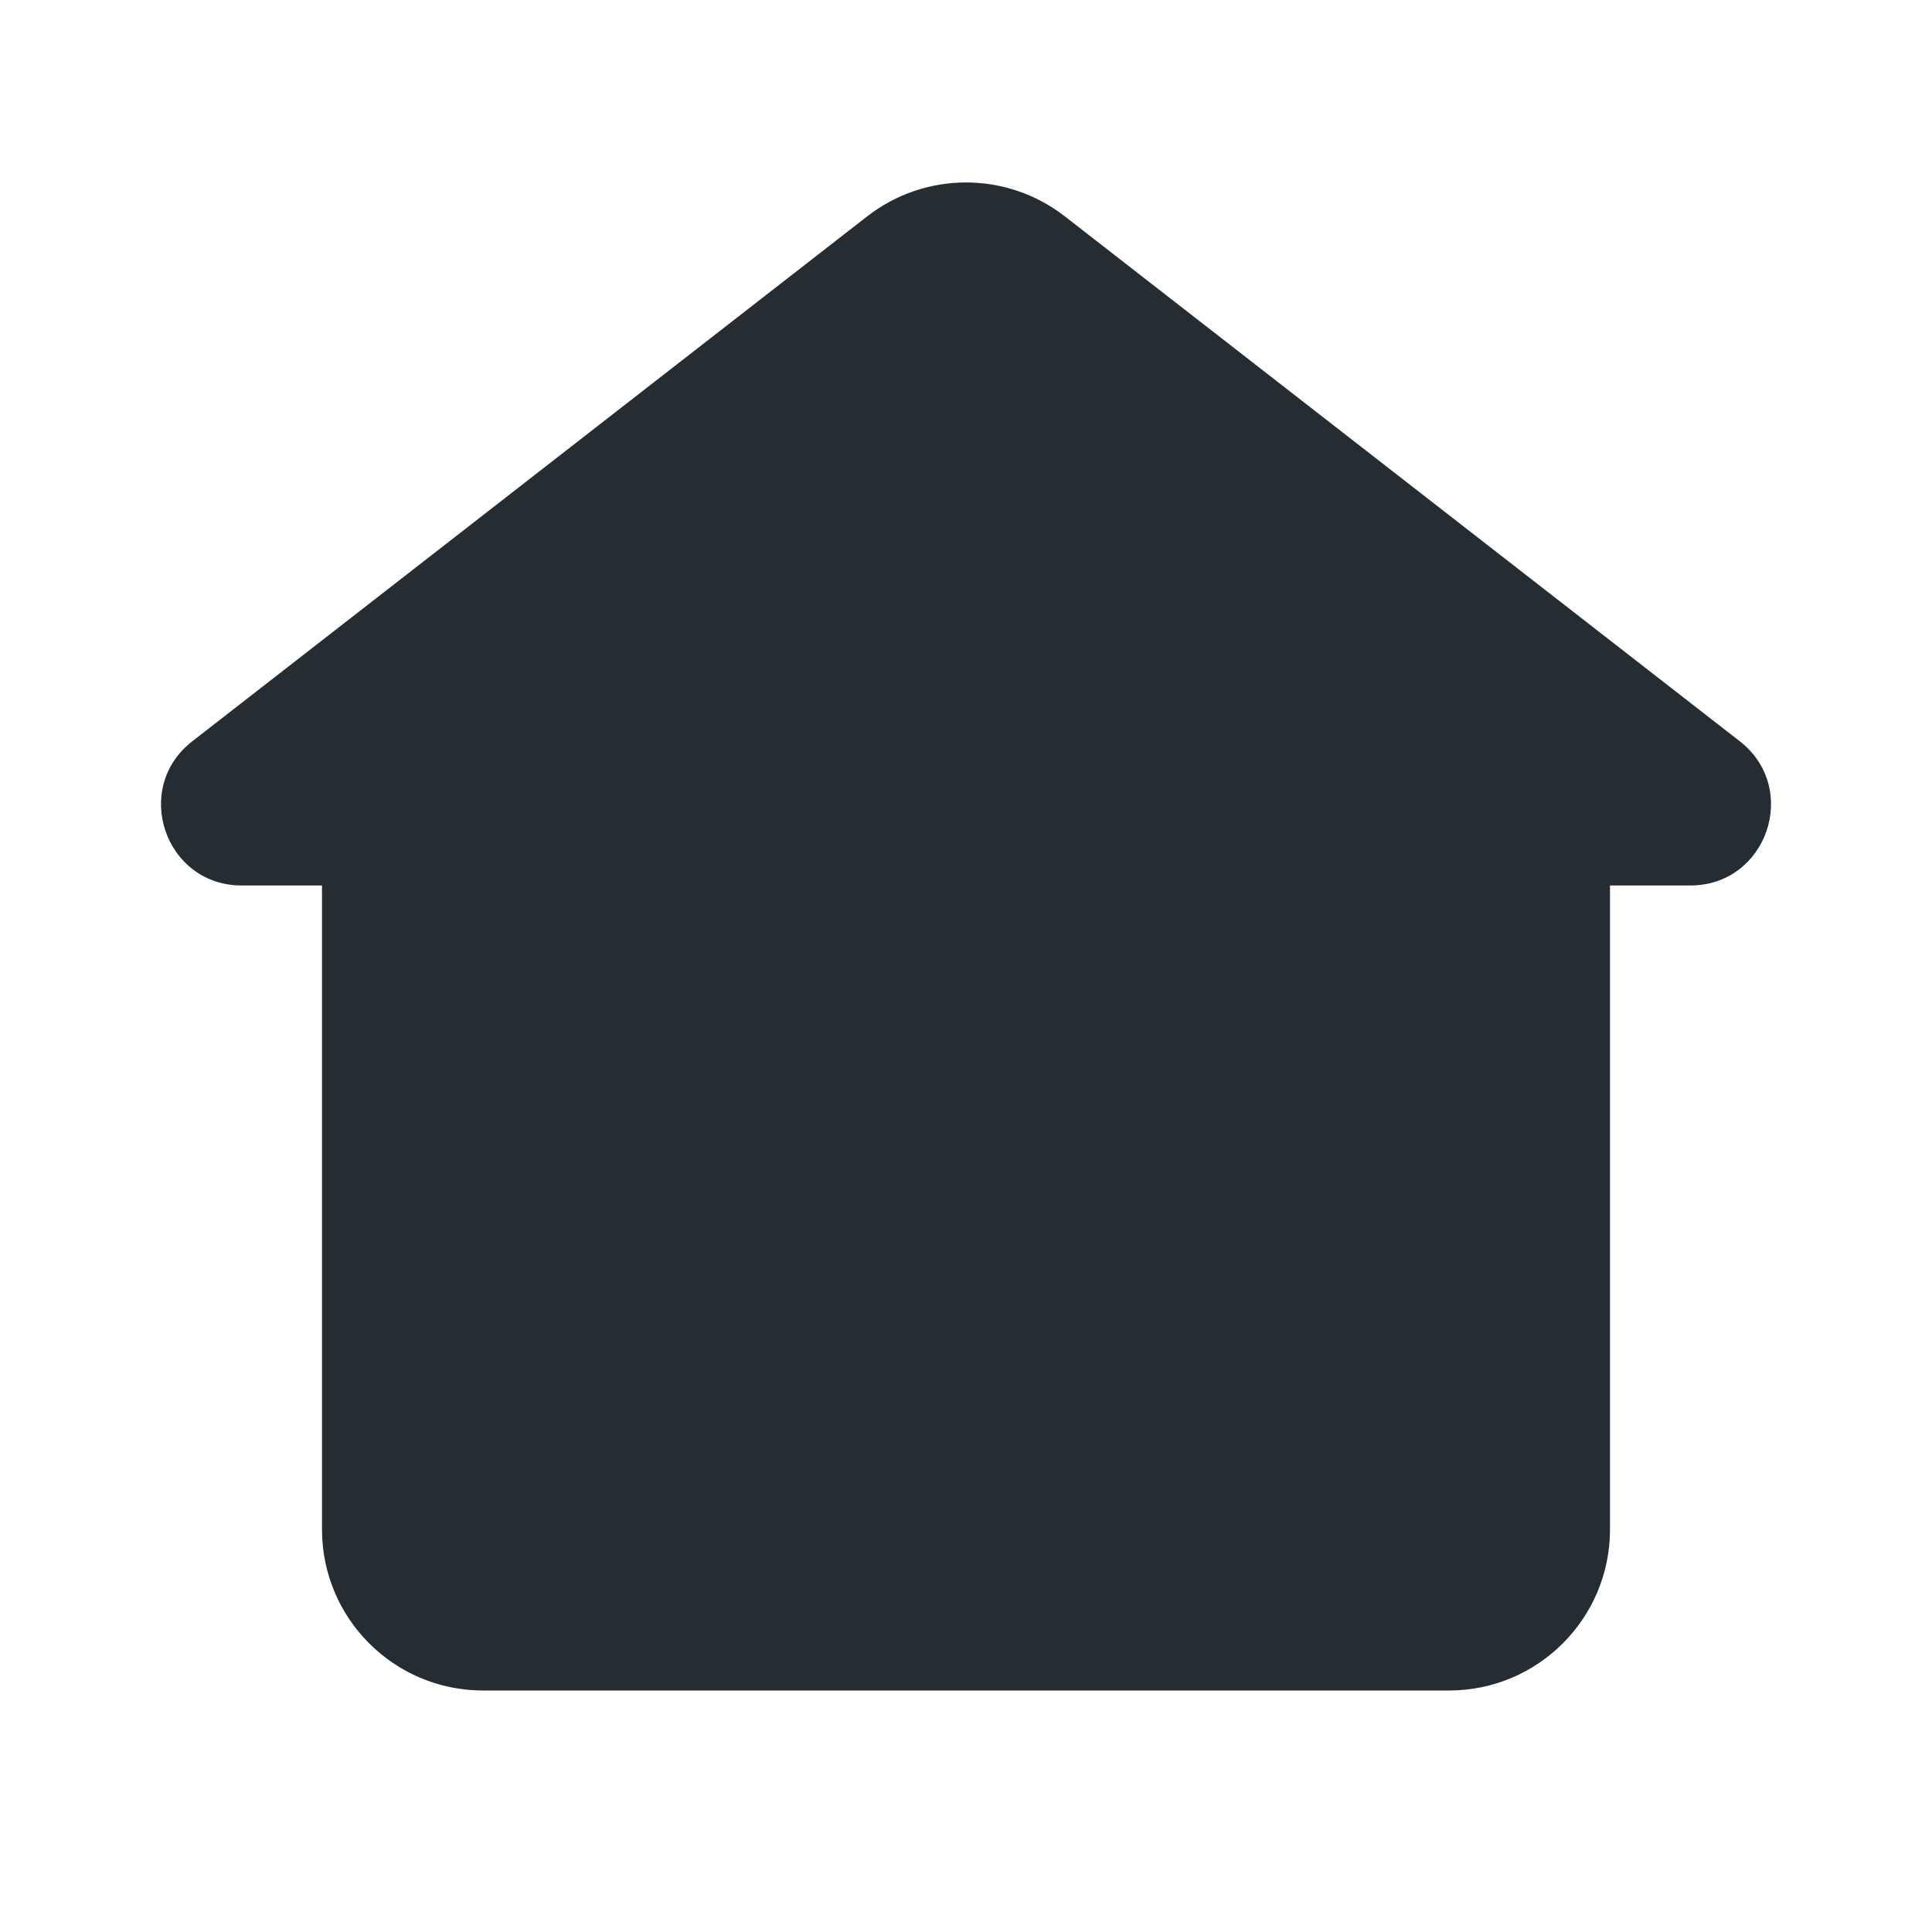
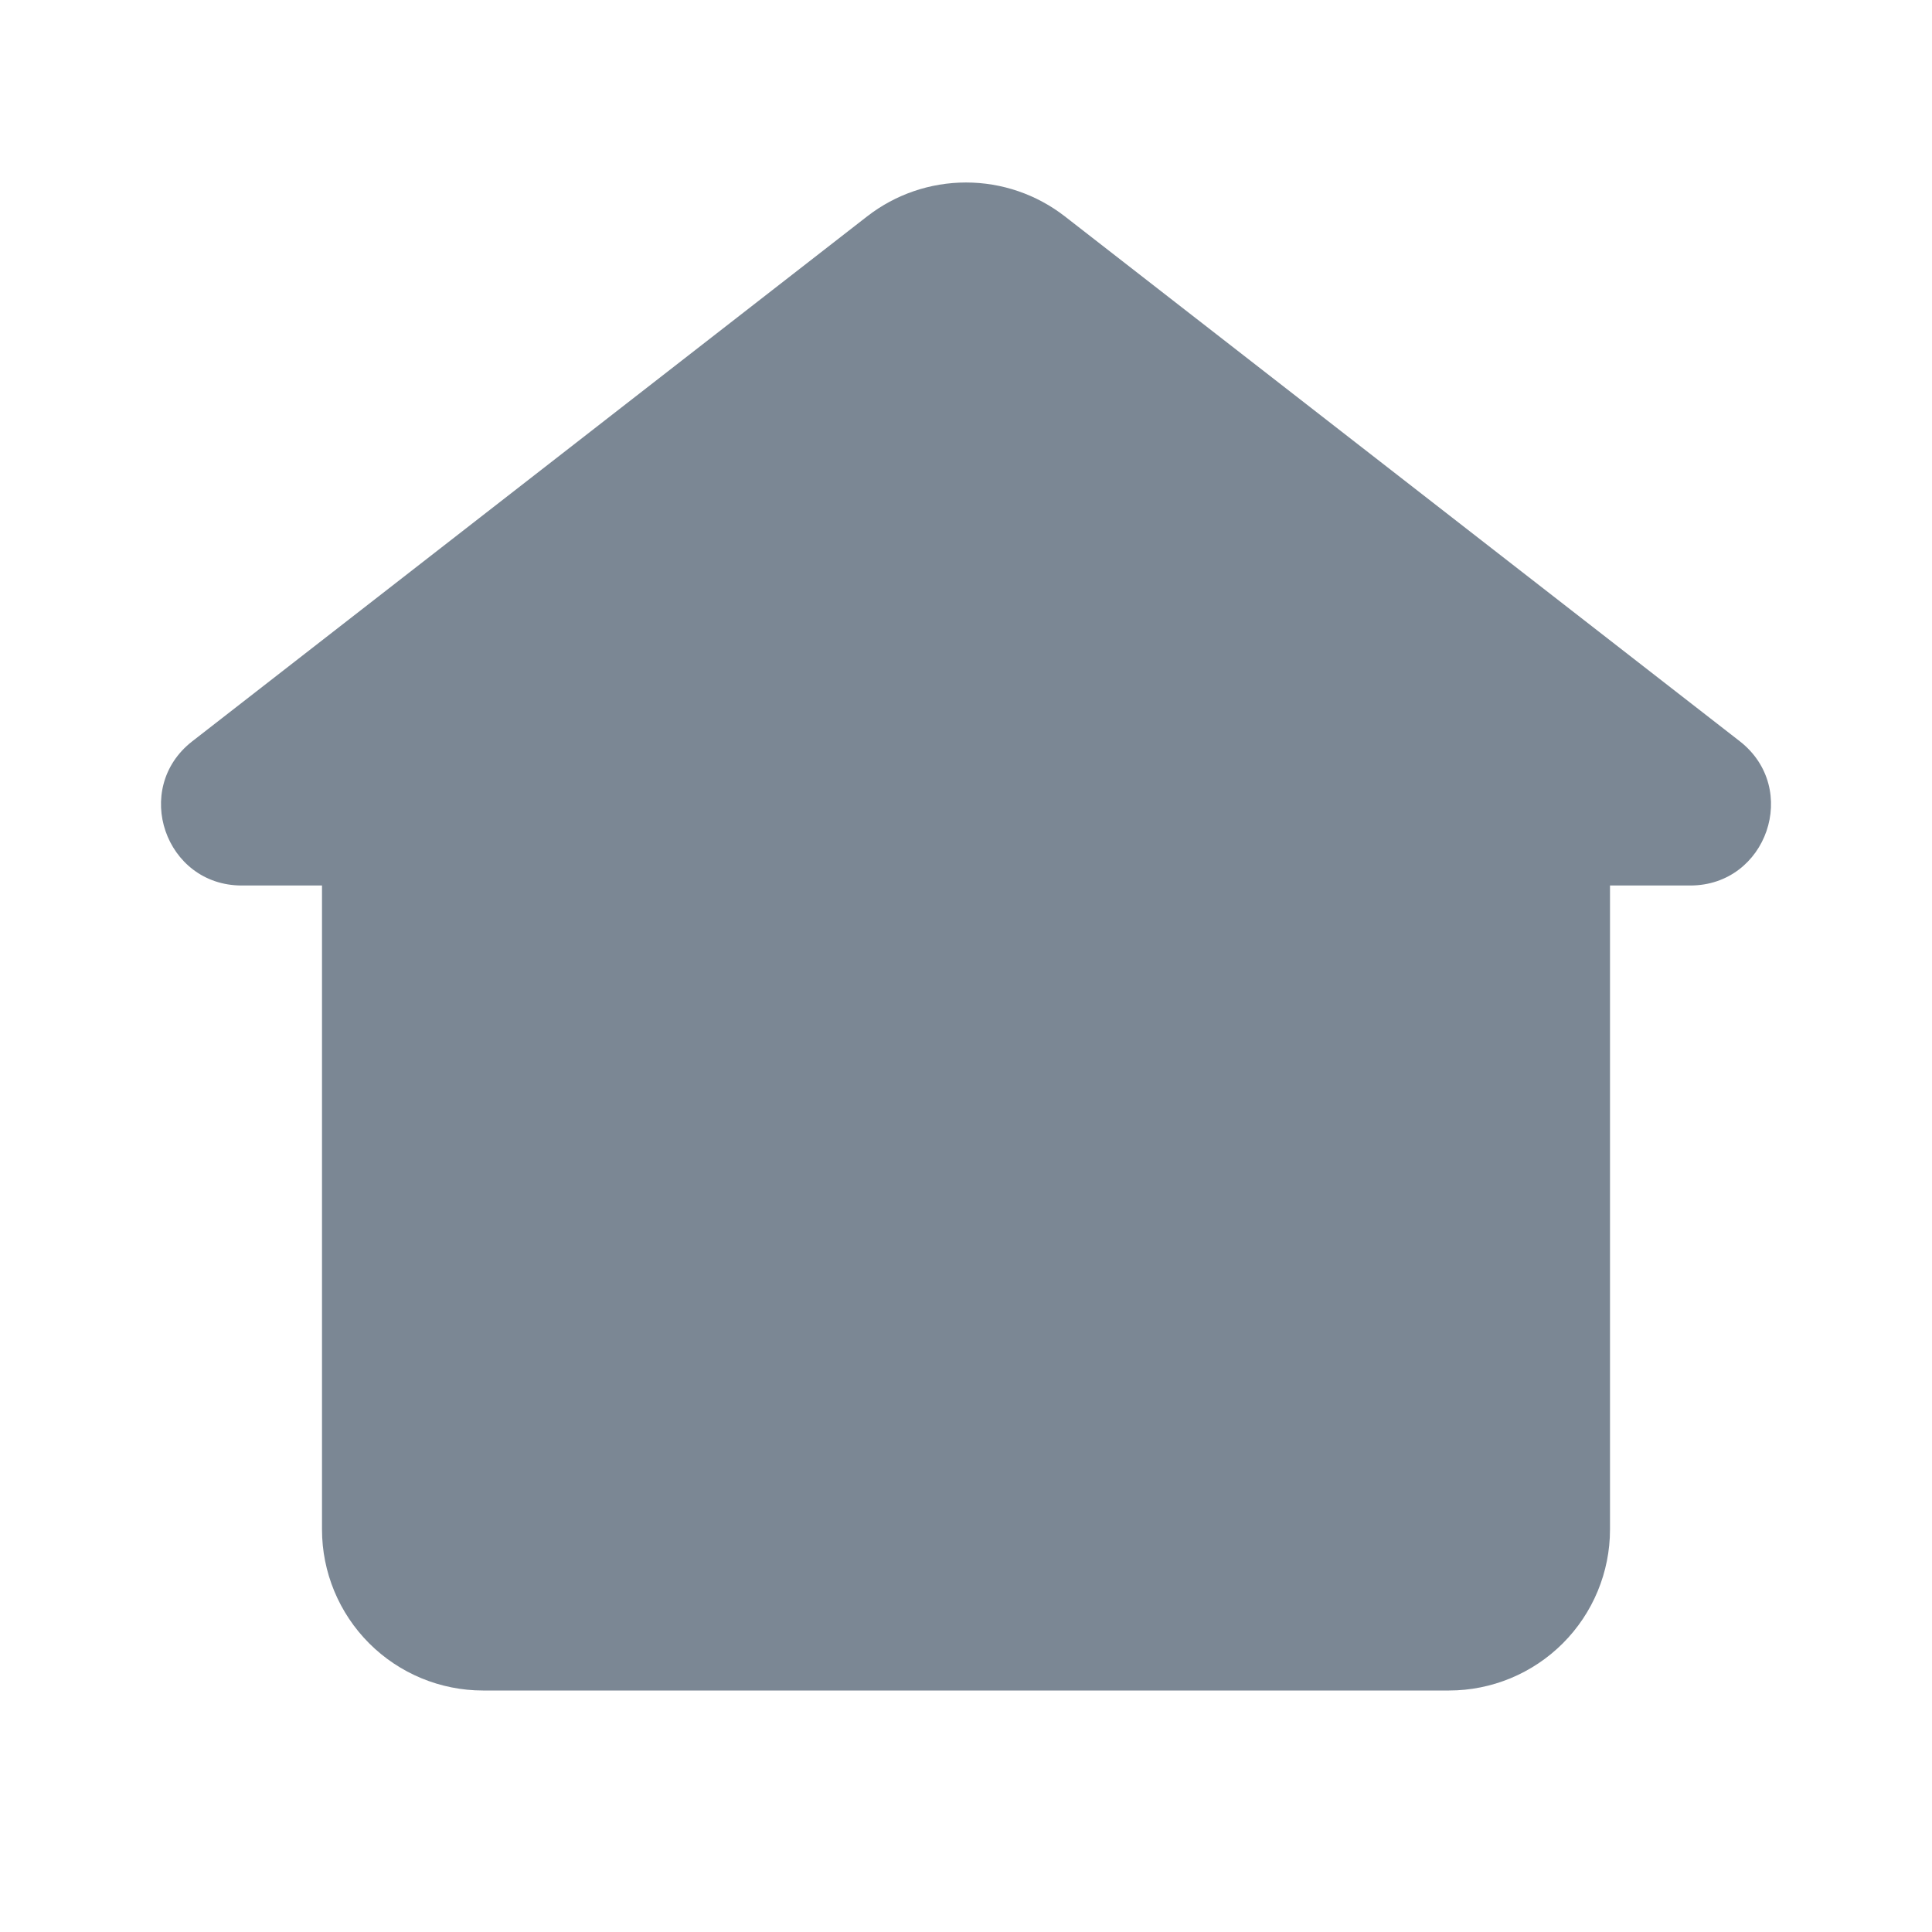
- <svg xmlns="http://www.w3.org/2000/svg" width="24" height="24" viewBox="0 0 24 24">
-   <g fill="none" fill-rule="evenodd">
-     <path d="M24 0v24H0V0zM12.593 23.258l-.011.002-.071.035-.02.004-.014-.004-.071-.035c-.01-.004-.019-.001-.024.005l-.004.01-.017.428.005.02.01.013.104.074.015.004.012-.004.104-.074.012-.016.004-.017-.017-.427c-.002-.01-.009-.017-.017-.018m.265-.113-.013.002-.185.093-.01.01-.003.011.018.43.005.012.008.007.201.093c.012.004.023 0 .029-.008l.004-.014-.034-.614c-.003-.012-.01-.02-.02-.022m-.715.002a.023.023 0 0 0-.027.006l-.006.014-.034.614c0 .012.007.02.017.024l.015-.002.201-.093.01-.008.004-.011.017-.43-.003-.012-.01-.01z" />
-     <path fill="#252D33FF" d="M10.772 2.688a2 2 0 0 1 2.456 0l8.384 6.52c.753.587.337 1.792-.615 1.792H20v8a2 2 0 0 1-2 2H6a2 2 0 0 1-2-2v-8h-.997c-.953 0-1.367-1.206-.615-1.791z" />
-   </g>
+ <svg xmlns="http://www.w3.org/2000/svg" width="24" height="24" viewBox="0 0 24 24" fill="none">
+   <path fill-rule="evenodd" clip-rule="evenodd" d="M10.772 2.688C11.123 2.415 11.555 2.267 12 2.267C12.445 2.267 12.877 2.415 13.228 2.688L21.612 9.208C22.365 9.795 21.949 11 20.997 11H20V19C20 19.53 19.789 20.039 19.414 20.414C19.039 20.789 18.53 21 18 21H6C5.47 21 4.961 20.789 4.586 20.414C4.211 20.039 4 19.53 4 19V11H3.003C2.05 11 1.636 9.794 2.388 9.209L10.772 2.688Z" fill="#7B8794" />
</svg>
